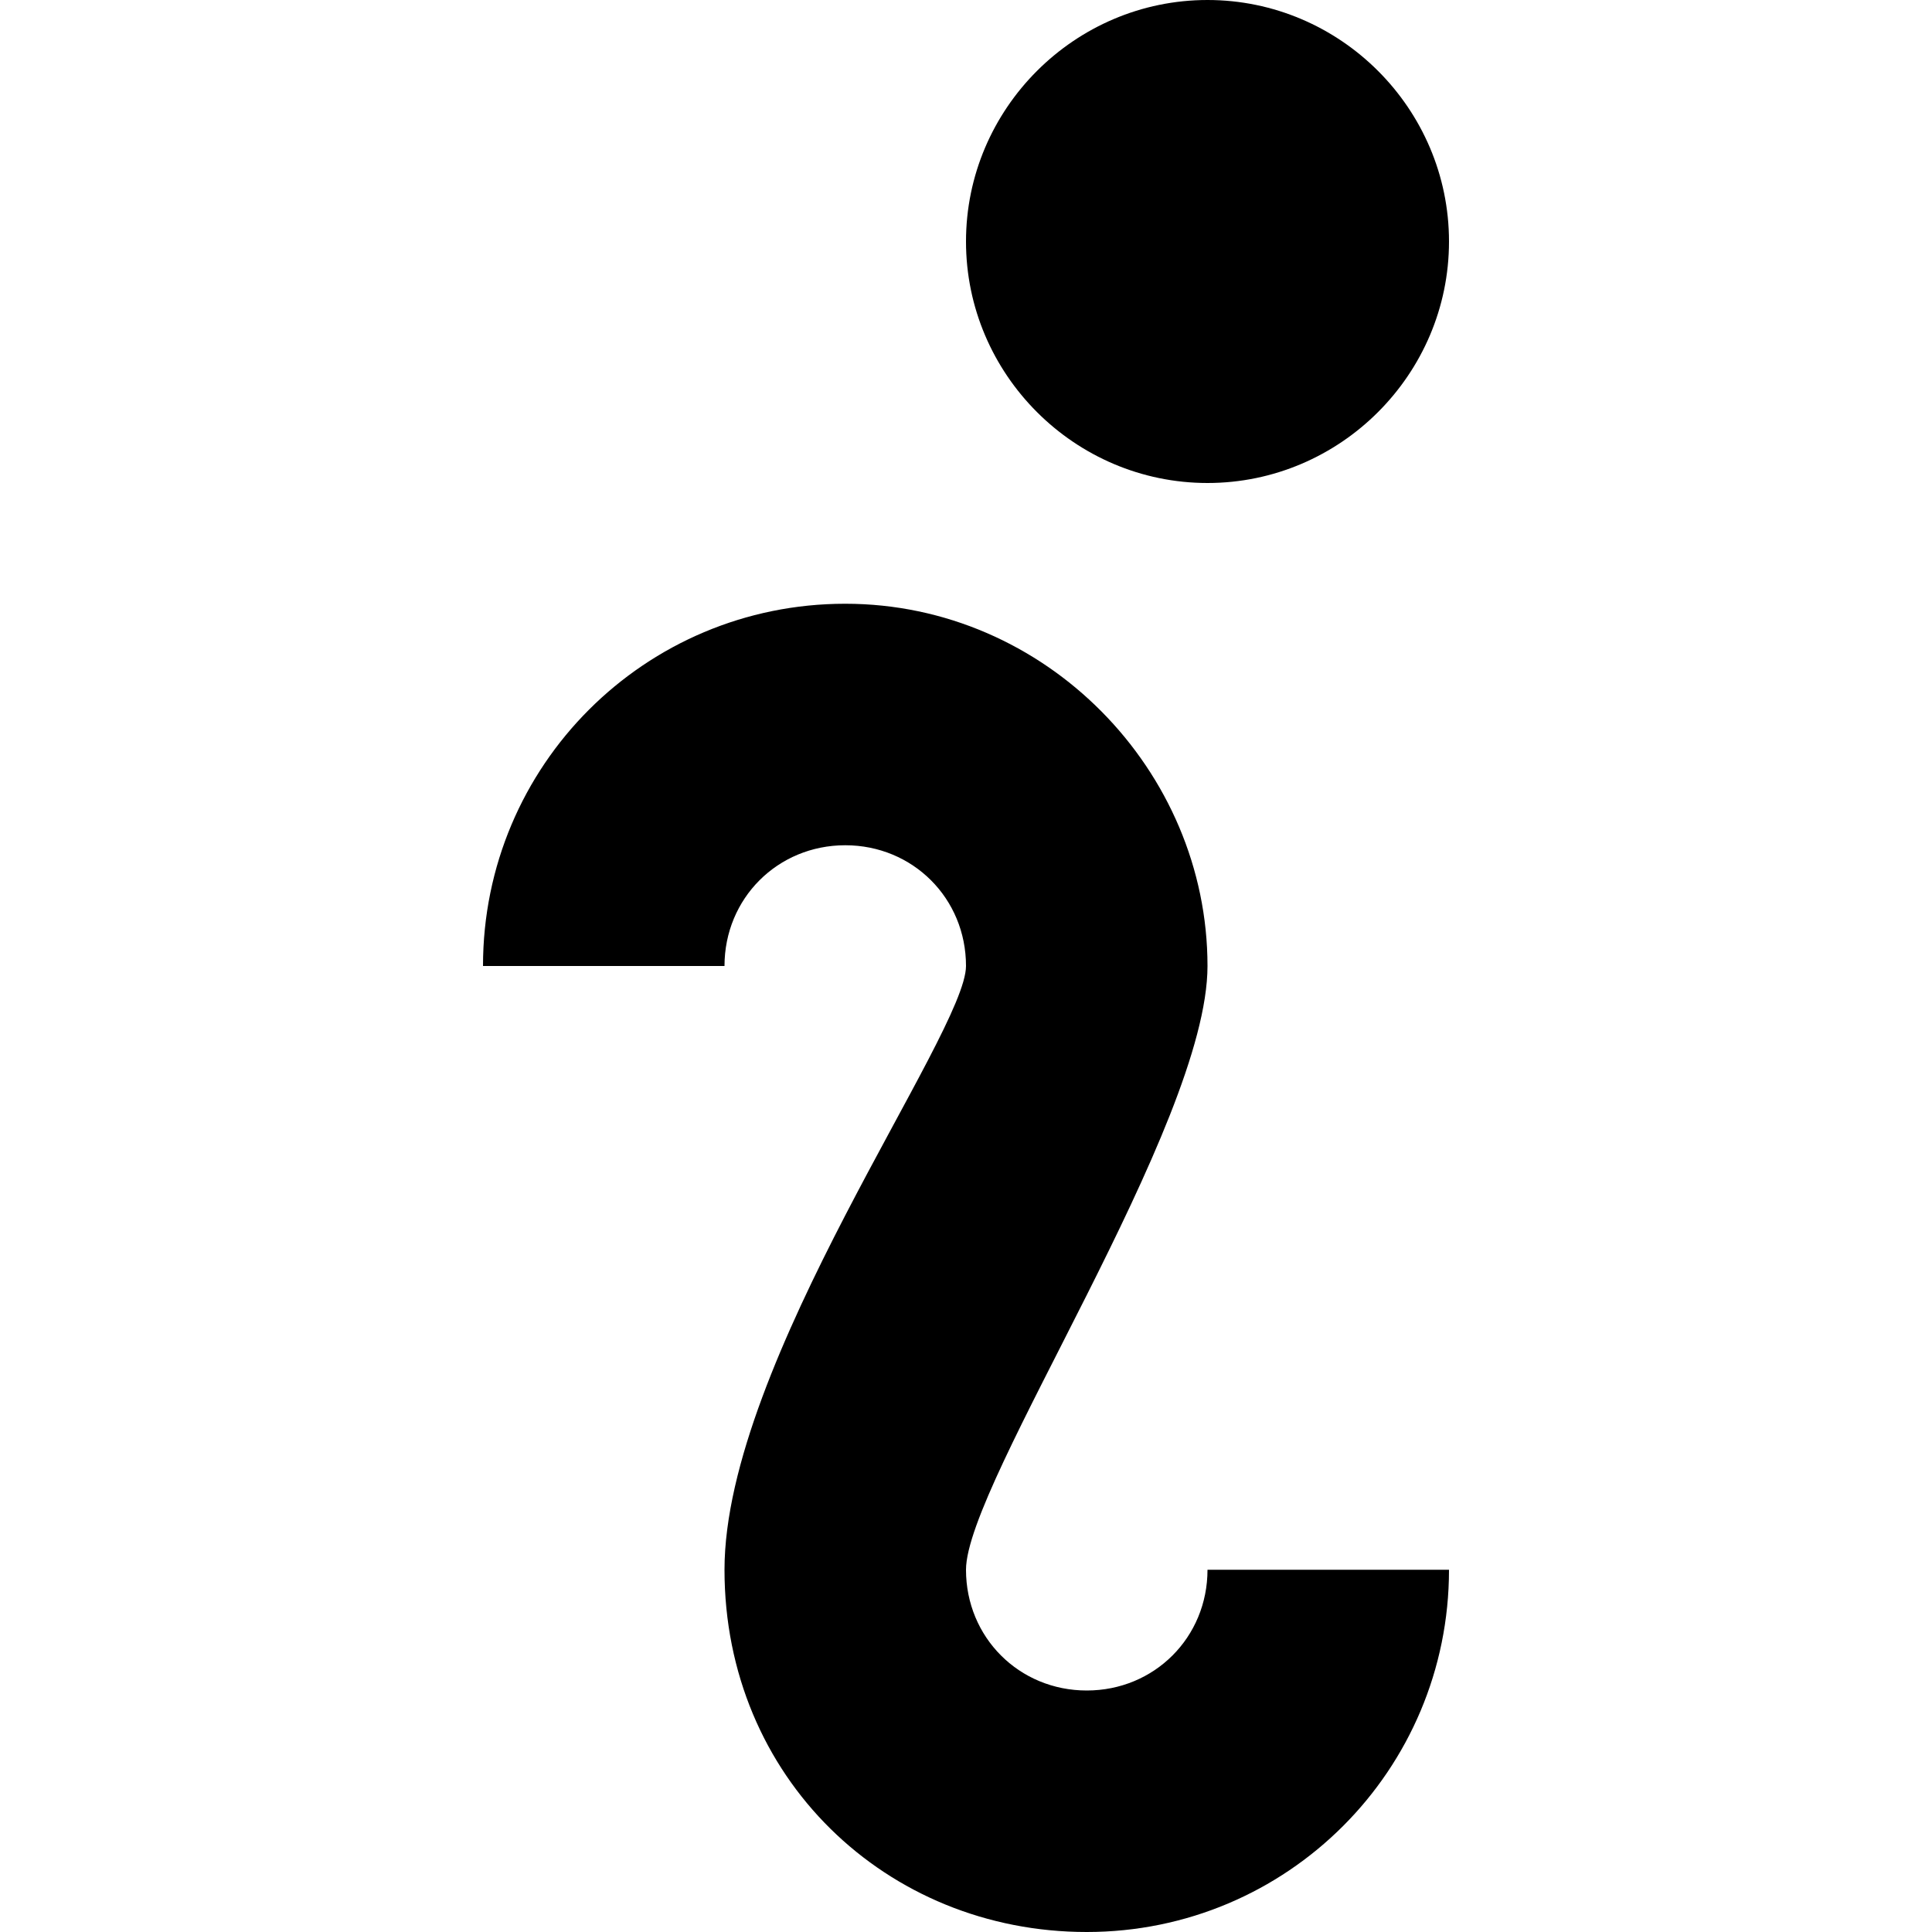
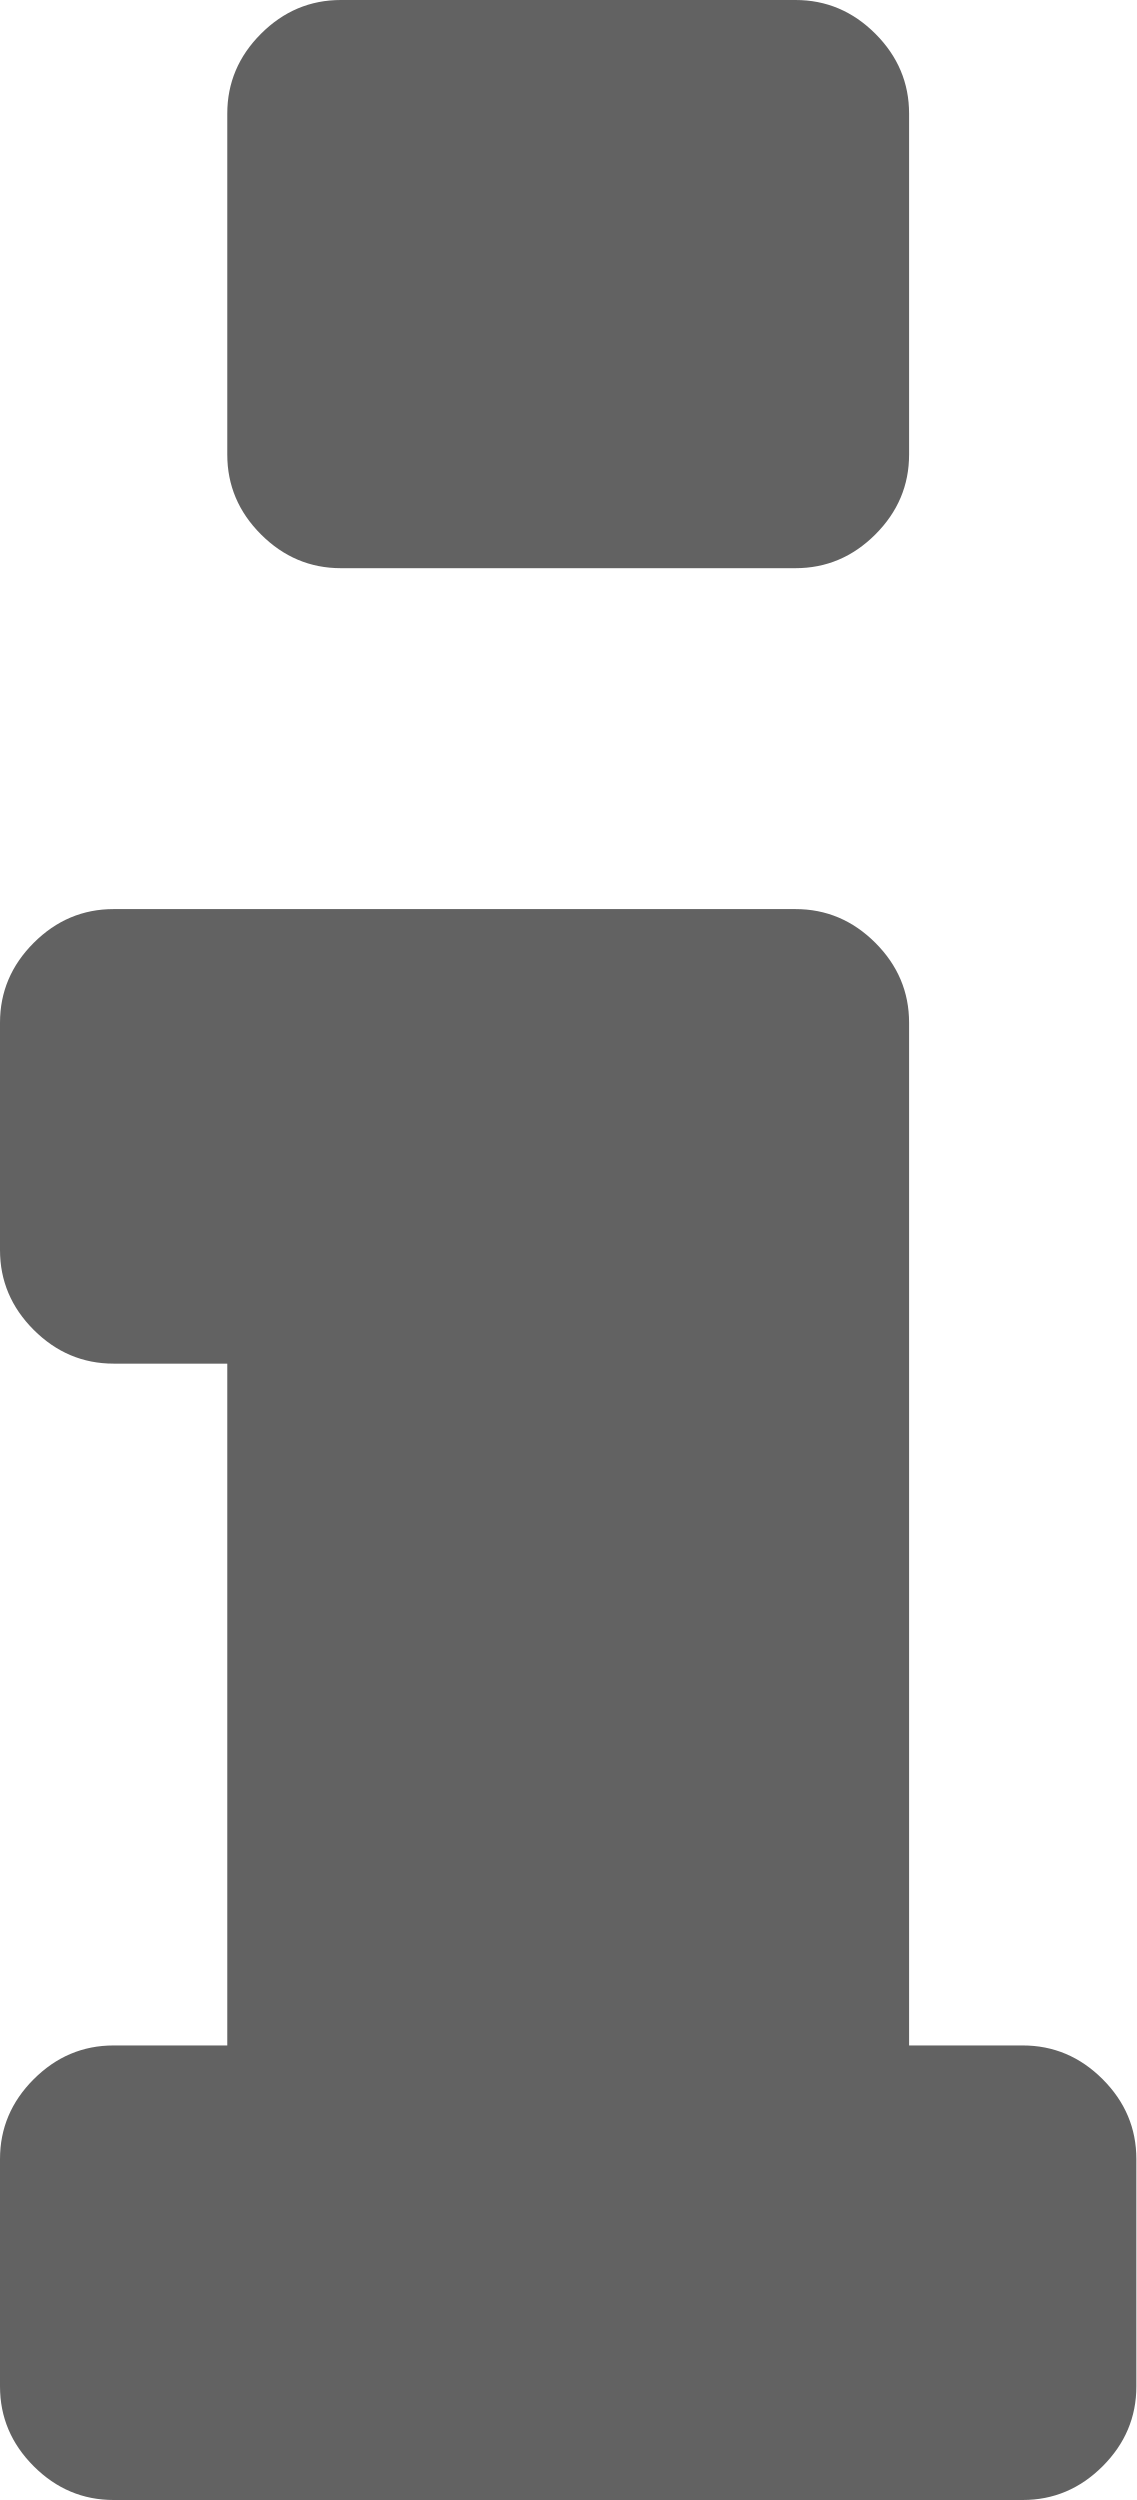
- <svg xmlns="http://www.w3.org/2000/svg" width="8" height="8" viewBox="0 0 8 8">
-   <path d="M3 0c-.55 0-1 .45-1 1s.45 1 1 1 1-.45 1-1-.45-1-1-1zm-1.5 2.5c-.83 0-1.5.67-1.5 1.5h1c0-.28.22-.5.5-.5s.5.22.5.5-1 1.64-1 2.5c0 .86.67 1.5 1.5 1.5s1.5-.67 1.5-1.5h-1c0 .28-.22.5-.5.5s-.5-.22-.5-.5c0-.36 1-1.84 1-2.5 0-.81-.67-1.5-1.5-1.5z" transform="translate(2)" />
+ <svg xmlns="http://www.w3.org/2000/svg" aria-hidden="true" width="640" height="1408" style="-ms-transform: rotate(360deg); -webkit-transform: rotate(360deg); transform: rotate(360deg);" preserveAspectRatio="xMidYMid meet" viewBox="0 0 640 1408">
+   <path d="M640 1216v128q0 26-19 45t-45 19H64q-26 0-45-19t-19-45v-128q0-26 19-45t45-19h64V768H64q-26 0-45-19T0 704V576q0-26 19-45t45-19h384q26 0 45 19t19 45v576h64q26 0 45 19t19 45zM512 64v192q0 26-19 45t-45 19H192q-26 0-45-19t-19-45V64q0-26 19-45t45-19h256q26 0 45 19t19 45z" fill="#626262" />
</svg>
